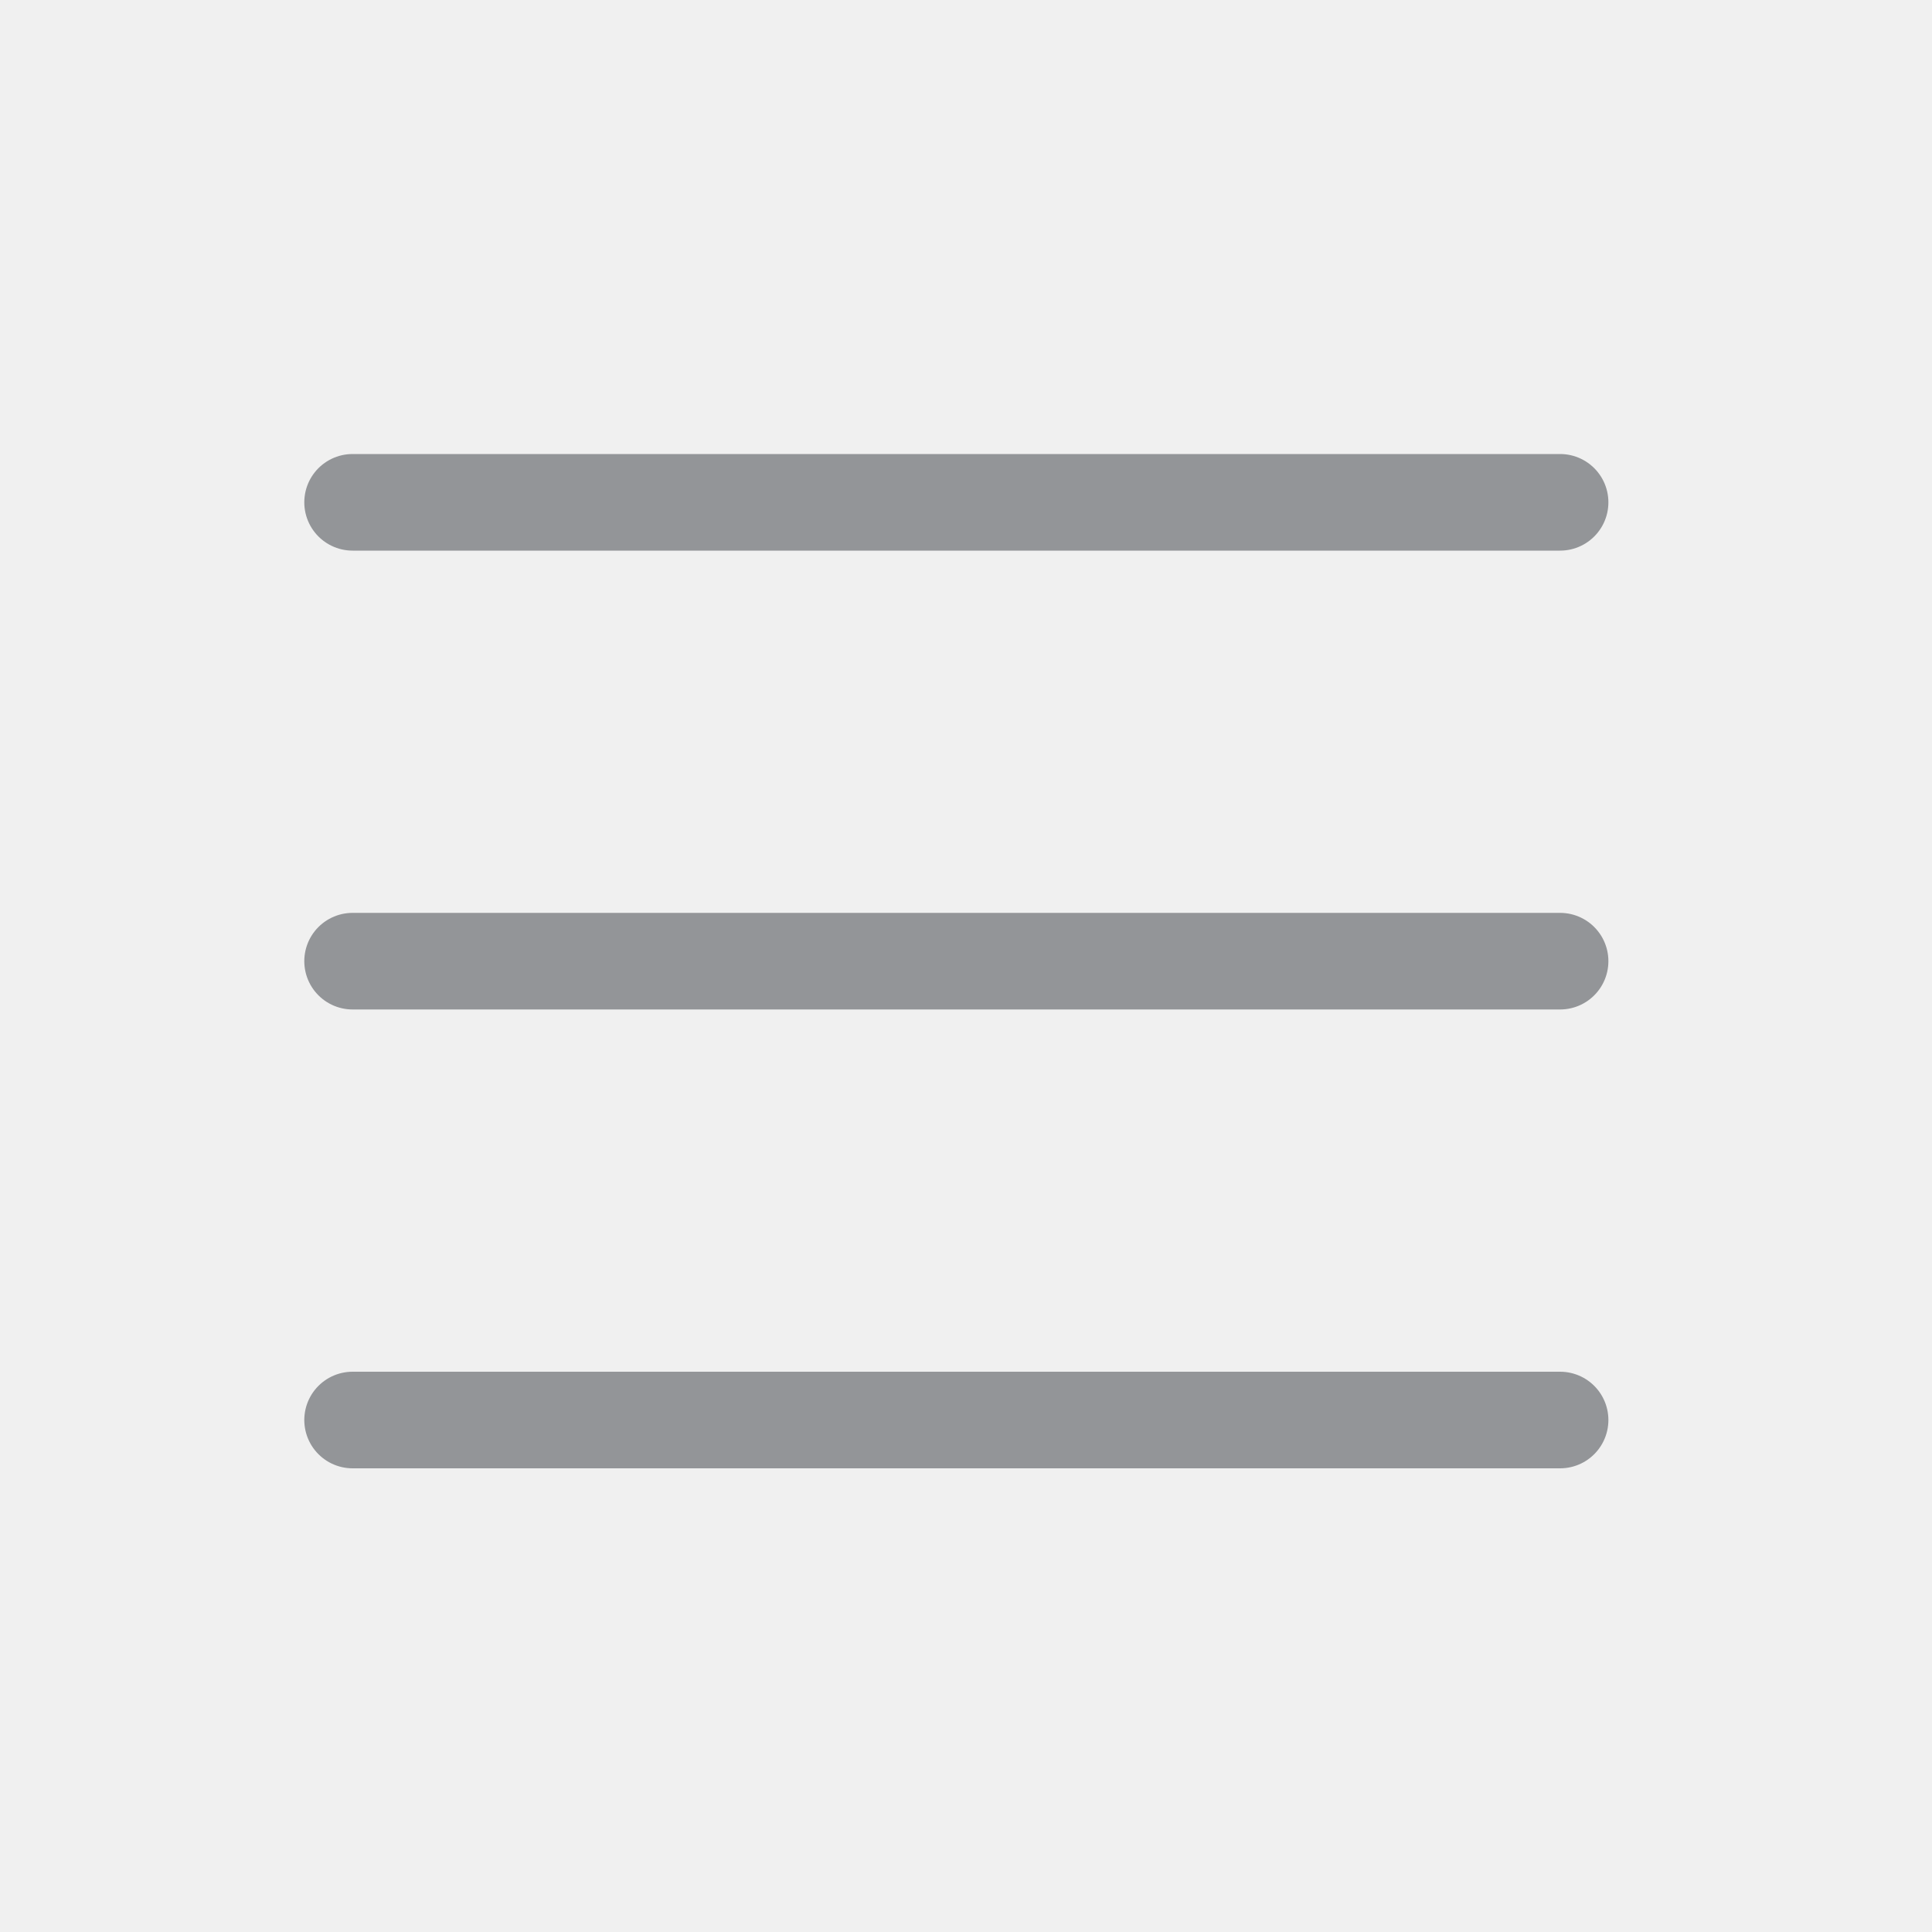
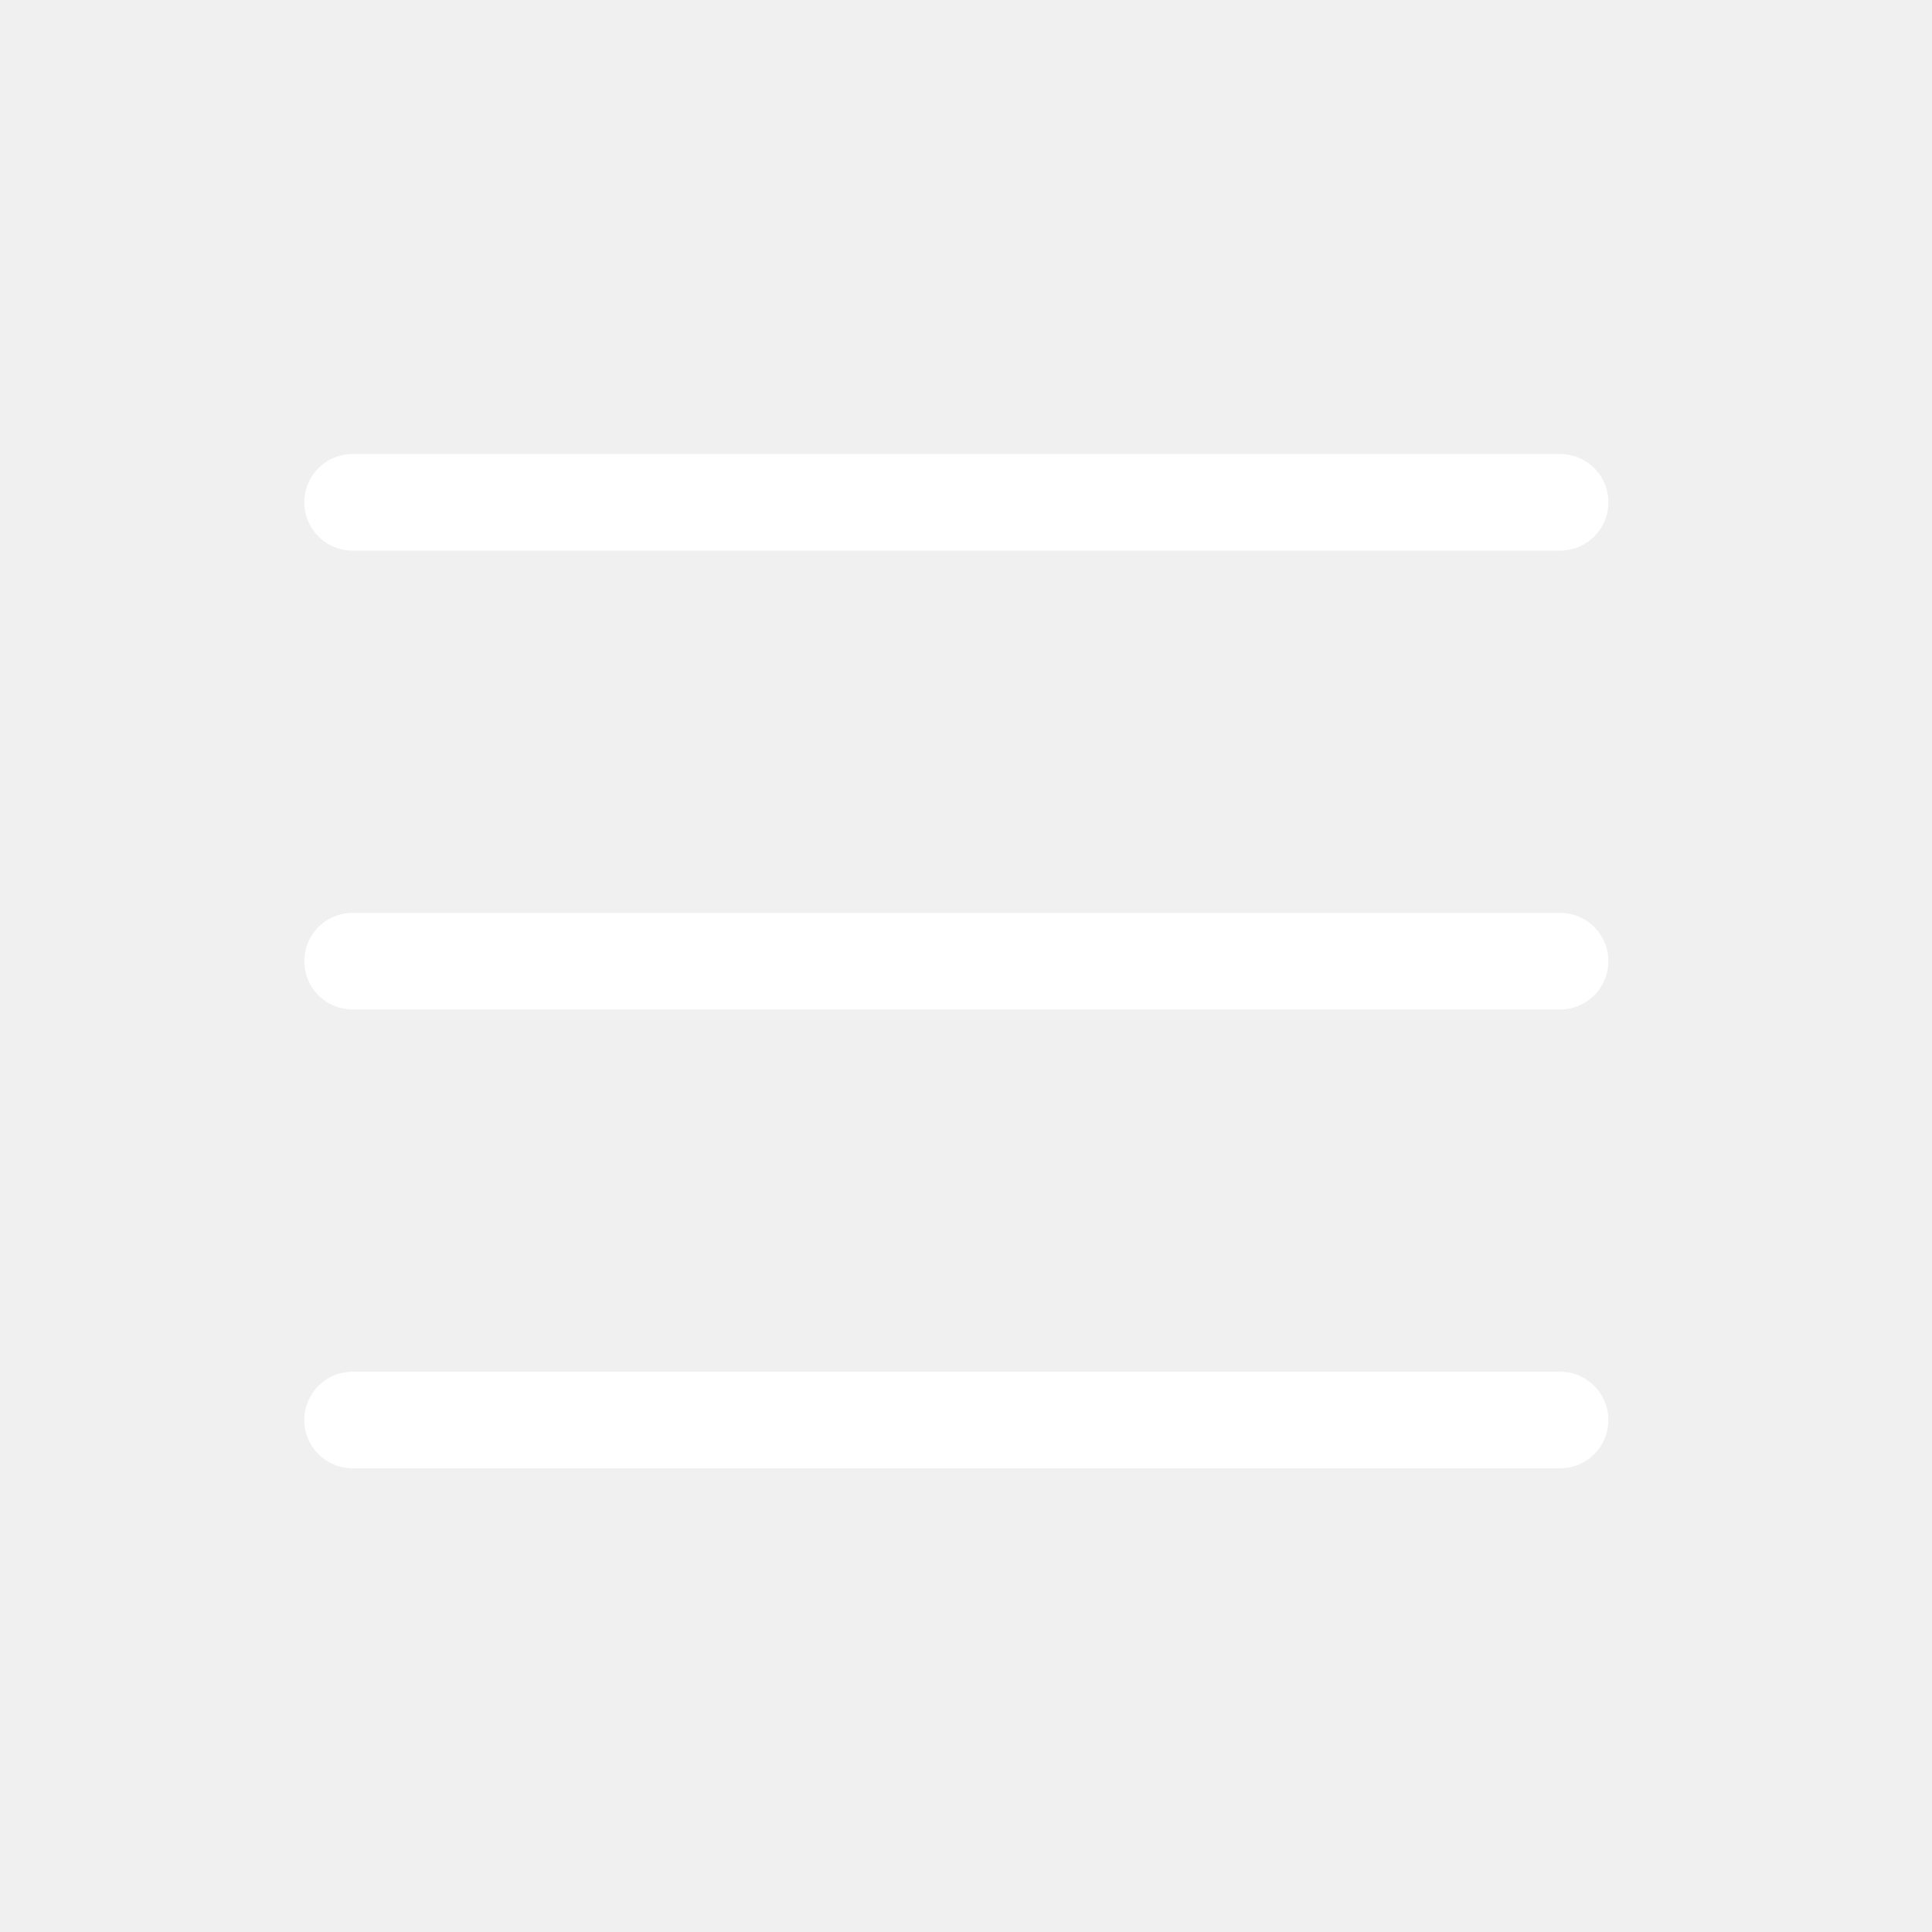
<svg xmlns="http://www.w3.org/2000/svg" version="1.1" x="0px" y="0px" width="80px" height="80px" viewBox="0 0 80 80">
-   <line fill="none" stroke="#939598" stroke-width="4" stroke-linecap="round" stroke-miterlimit="10" x1="14.6" y1="20.8" x2="64.6" y2="20.8" />
-   <line fill="none" stroke="#939598" stroke-width="4" stroke-linecap="round" stroke-miterlimit="10" x1="14.6" y1="58.8" x2="64.6" y2="58.8" />
-   <line fill="none" stroke="#939598" stroke-width="4" stroke-linecap="round" stroke-miterlimit="10" x1="14.6" y1="39.8" x2="64.6" y2="39.8" />
+   <line fill="none" stroke="#ffffff" stroke-width="4" stroke-linecap="round" stroke-miterlimit="10" x1="14.6" y1="20.8" x2="64.6" y2="20.8" />
+   <line fill="none" stroke="#ffffff" stroke-width="4" stroke-linecap="round" stroke-miterlimit="10" x1="14.6" y1="58.8" x2="64.6" y2="58.8" />
+   <line fill="none" stroke="#ffffff" stroke-width="4" stroke-linecap="round" stroke-miterlimit="10" x1="14.6" y1="39.8" x2="64.6" y2="39.8" />
</svg>
